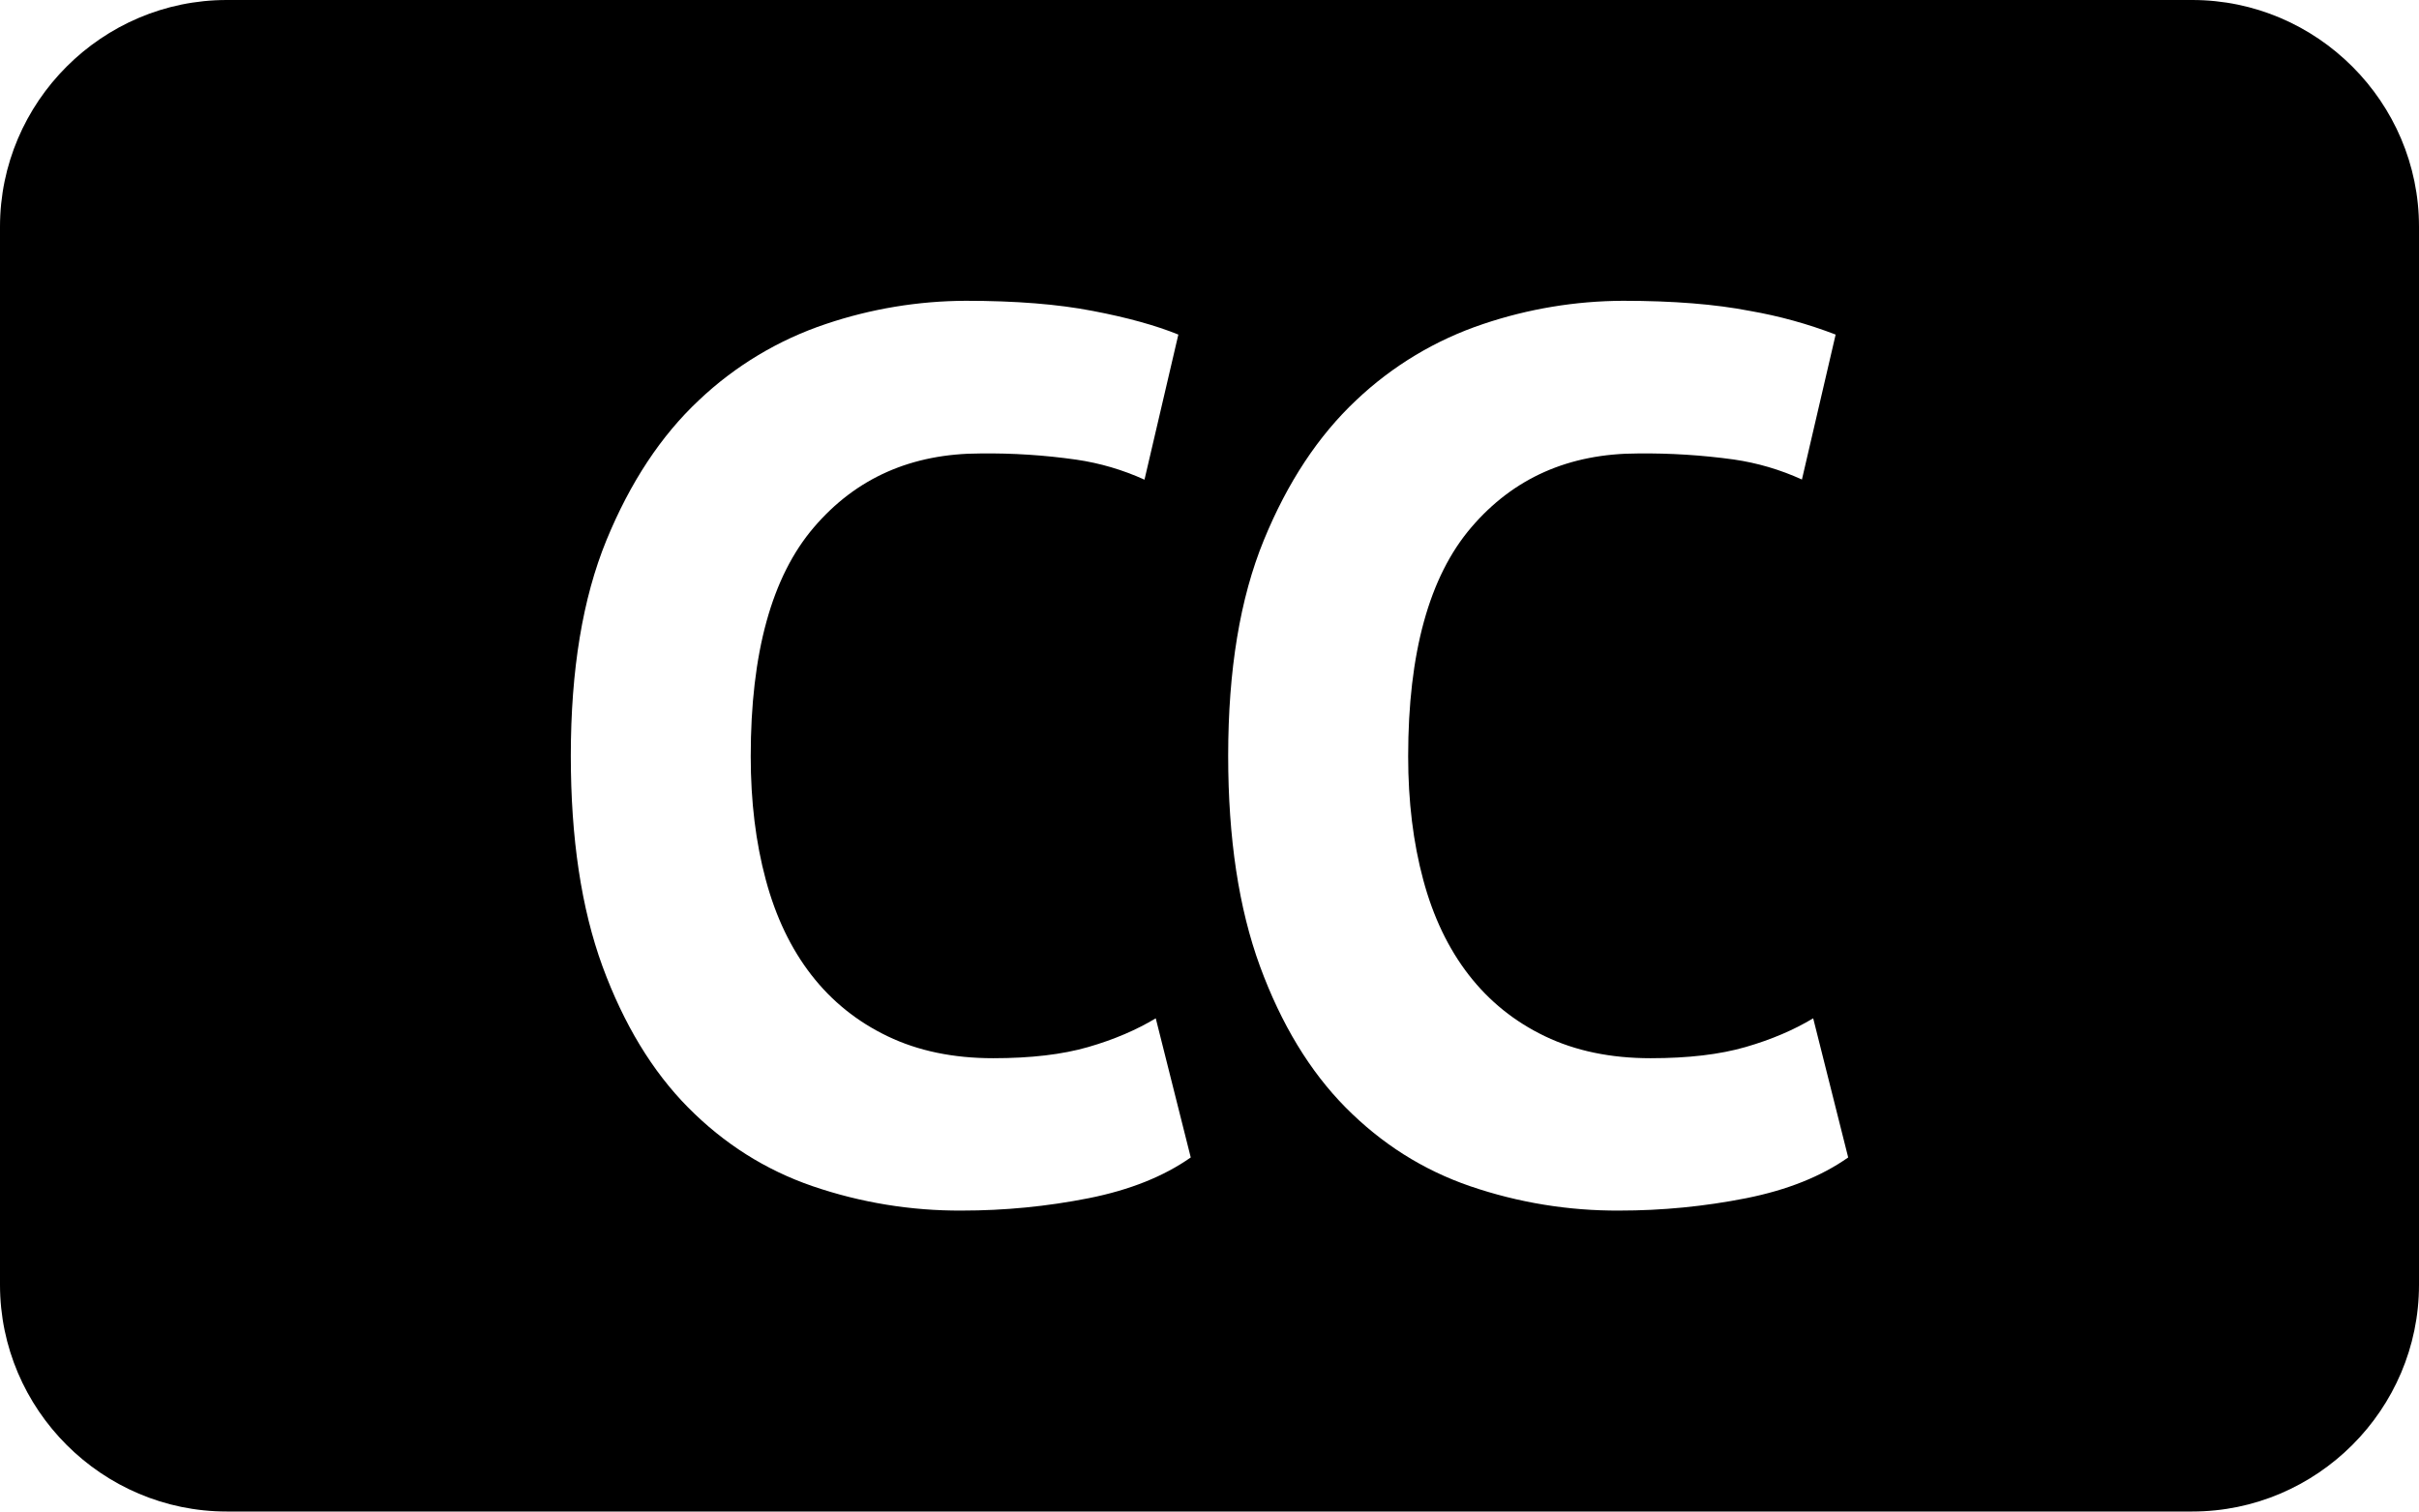
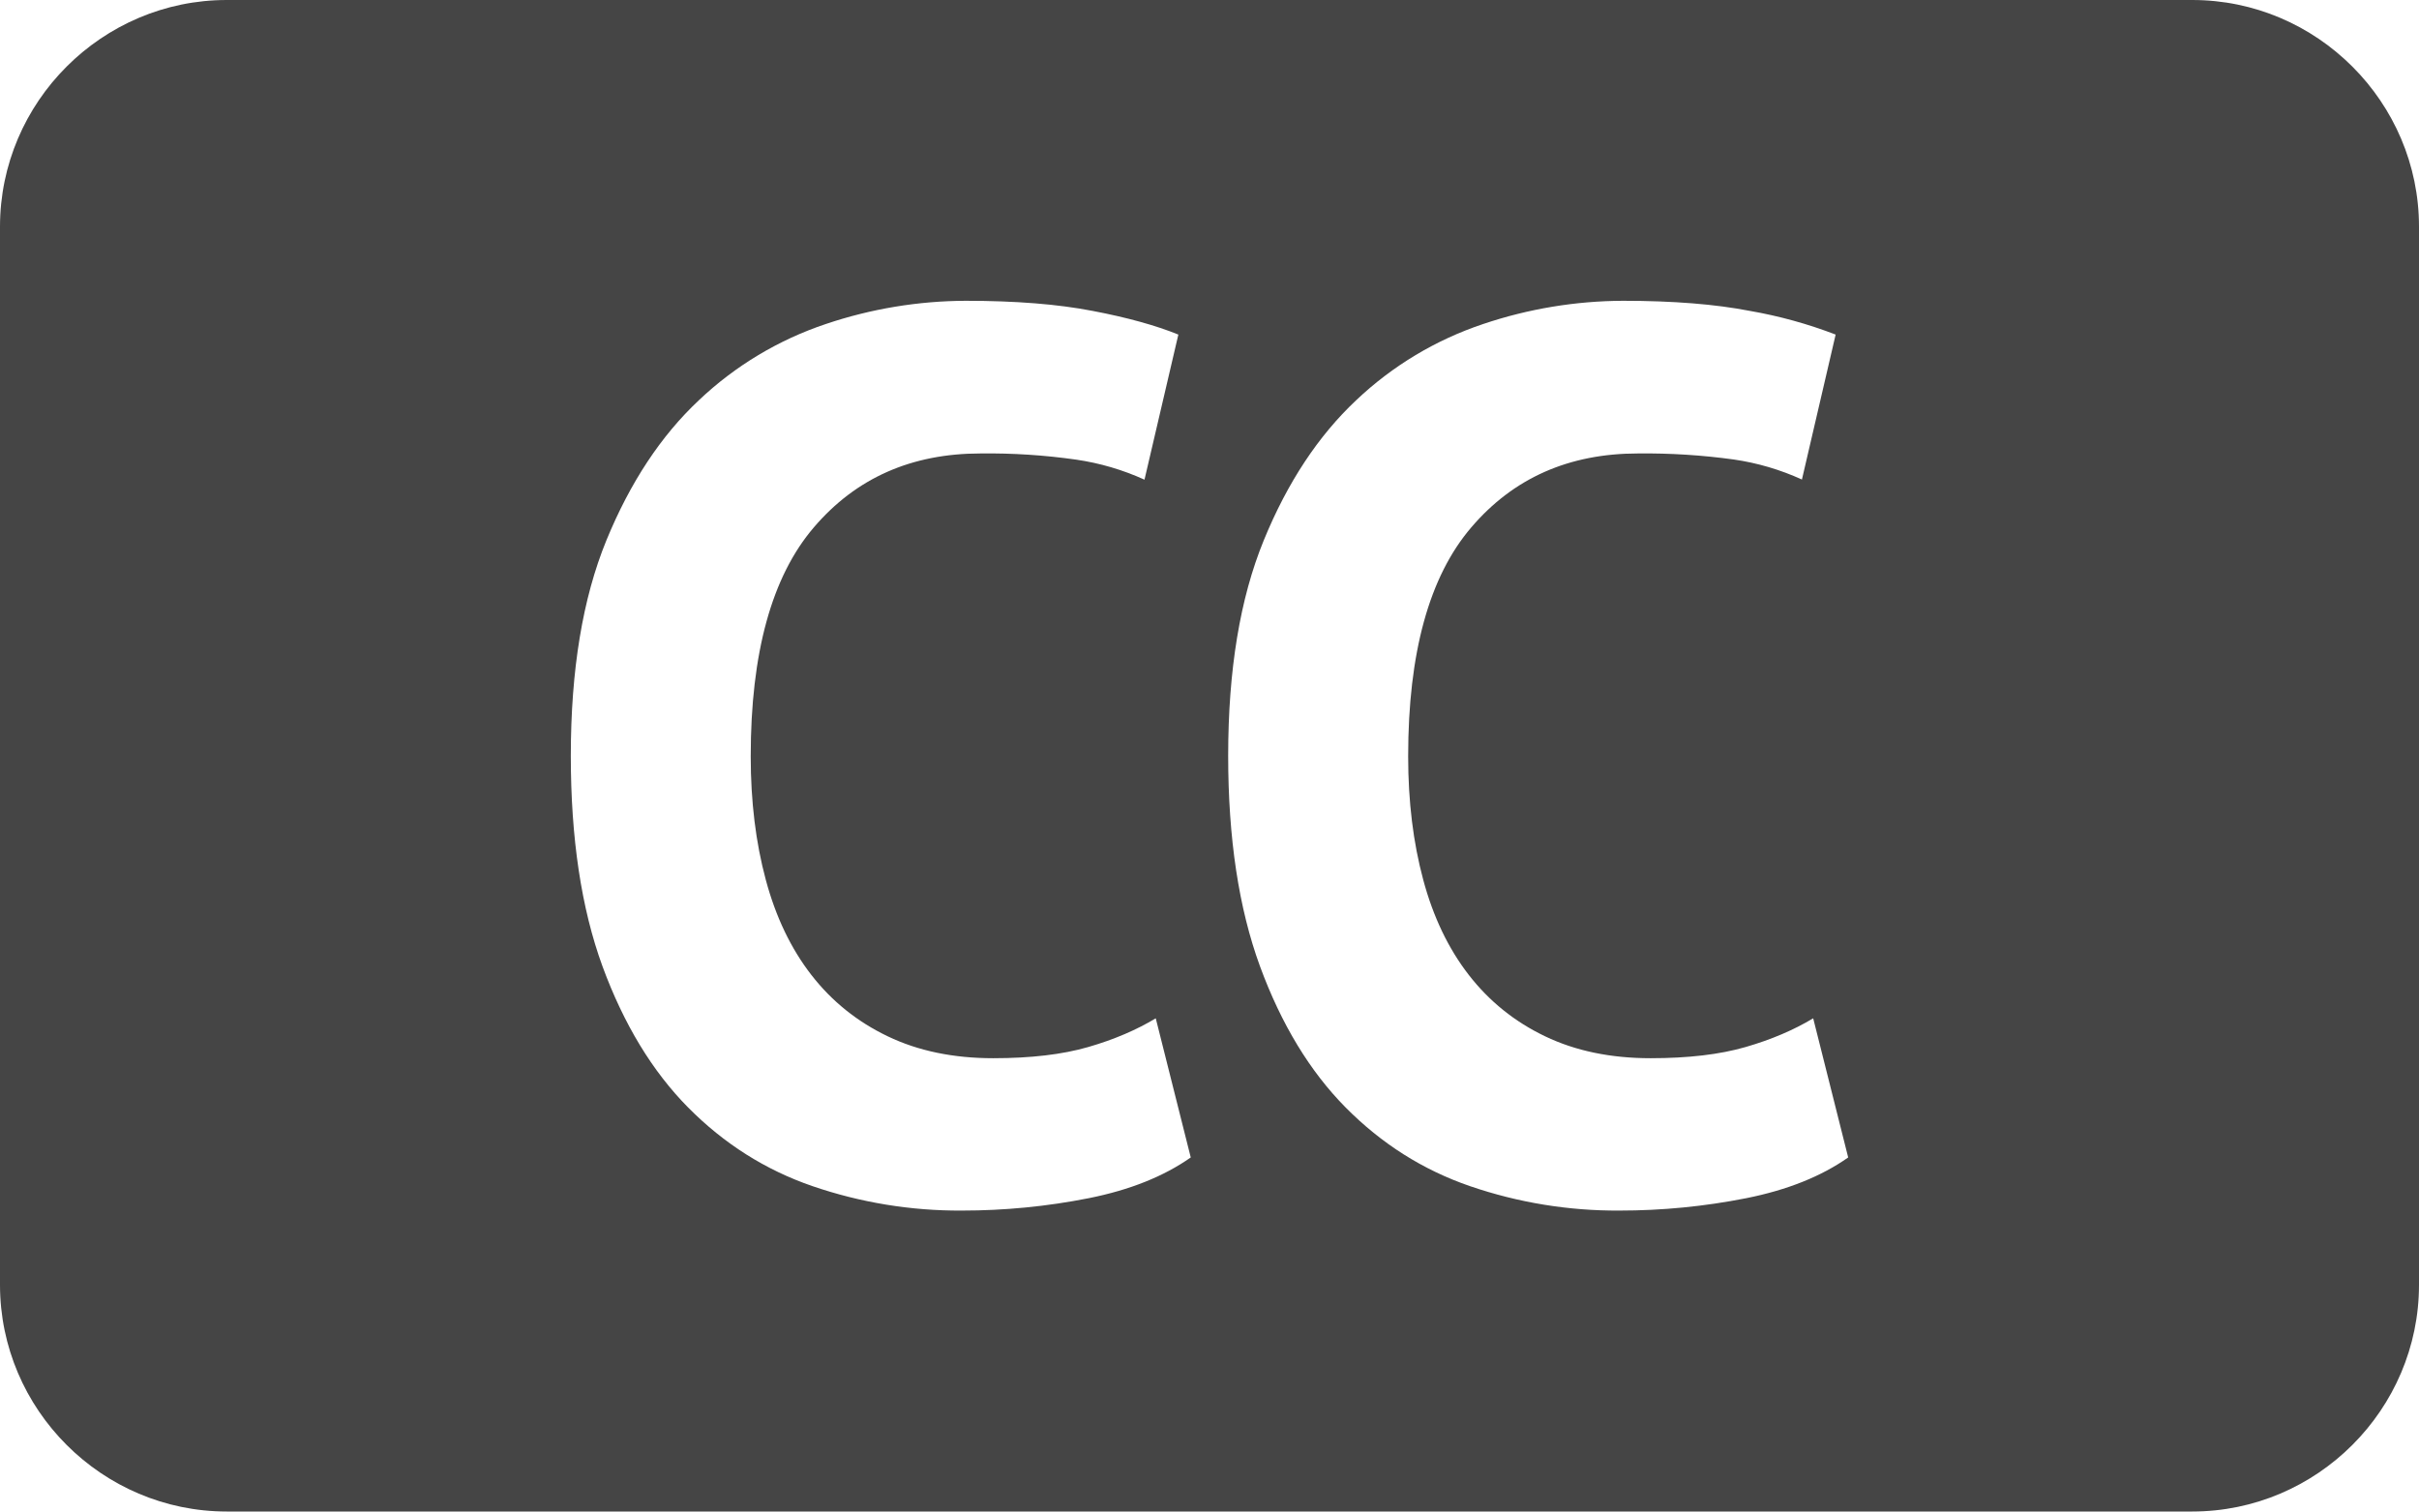
<svg xmlns="http://www.w3.org/2000/svg" version="1" width="32" height="20">
-   <path d="M29 0H3C1.35 0 0 1.35 0 3v14c0 1.65 1.35 3 3 3h26c1.65 0 3-1.35 3-3V3c0-1.65-1.35-3-3-3zM14.403 15.854a8.61 8.61 0 0 1-1.678.164 5.986 5.986 0 0 1-1.976-.323c-.623-.214-1.172-.562-1.646-1.041s-.852-1.103-1.133-1.868c-.28-.766-.419-1.695-.419-2.786 0-1.134.157-2.085.471-2.851.315-.768.723-1.384 1.224-1.854a4.53 4.53 0 0 1 1.679-1.008 5.86 5.86 0 0 1 1.852-.307c.66 0 1.22.045 1.678.134.457.087.835.192 1.133.313l-.448 1.92a3.332 3.332 0 0 0-.902-.265A8.244 8.244 0 0 0 12.973 6c-.915 0-1.649.325-2.206.977-.558.651-.836 1.663-.836 3.031 0 .598.067 1.142.199 1.632.132.493.334.913.603 1.26.271.349.607.619 1.01.812.402.193.867.29 1.396.29.496 0 .915-.049 1.257-.148.342-.099.639-.227.893-.38l.463 1.841c-.354.249-.803.43-1.349.539zm8.698 0a8.618 8.618 0 0 1-1.678.164 5.986 5.986 0 0 1-1.976-.323c-.623-.214-1.172-.562-1.646-1.041s-.852-1.103-1.133-1.868c-.281-.767-.421-1.695-.421-2.786 0-1.134.157-2.085.471-2.851.314-.768.723-1.384 1.223-1.854a4.526 4.526 0 0 1 1.68-1.008 5.858 5.858 0 0 1 1.851-.307c.661 0 1.221.045 1.678.134a6.05 6.05 0 0 1 1.133.313l-.446 1.918a3.314 3.314 0 0 0-.901-.265A8.569 8.569 0 0 0 21.67 6c-.915 0-1.649.325-2.206.977-.558.651-.836 1.663-.836 3.031 0 .598.067 1.142.199 1.632.132.493.334.913.603 1.26.271.349.606.619 1.009.812.402.193.868.29 1.396.29.497 0 .915-.049 1.257-.148.342-.099.64-.227.894-.38l.463 1.841c-.353.249-.803.43-1.348.539z" />
+   <path fill="#454545" d="M29 0H3C1.35 0 0 1.35 0 3v14c0 1.65 1.35 3 3 3h26c1.65 0 3-1.35 3-3V3c0-1.65-1.35-3-3-3zM14.403 15.854a8.61 8.61 0 0 1-1.678.164 5.986 5.986 0 0 1-1.976-.323c-.623-.214-1.172-.562-1.646-1.041s-.852-1.103-1.133-1.868c-.28-.766-.419-1.695-.419-2.786 0-1.134.157-2.085.471-2.851.315-.768.723-1.384 1.224-1.854a4.53 4.53 0 0 1 1.679-1.008 5.86 5.86 0 0 1 1.852-.307c.66 0 1.22.045 1.678.134.457.087.835.192 1.133.313l-.448 1.92a3.332 3.332 0 0 0-.902-.265A8.244 8.244 0 0 0 12.973 6c-.915 0-1.649.325-2.206.977-.558.651-.836 1.663-.836 3.031 0 .598.067 1.142.199 1.632.132.493.334.913.603 1.26.271.349.607.619 1.01.812.402.193.867.29 1.396.29.496 0 .915-.049 1.257-.148.342-.099.639-.227.893-.38l.463 1.841c-.354.249-.803.43-1.349.539zm8.698 0a8.618 8.618 0 0 1-1.678.164 5.986 5.986 0 0 1-1.976-.323c-.623-.214-1.172-.562-1.646-1.041s-.852-1.103-1.133-1.868c-.281-.767-.421-1.695-.421-2.786 0-1.134.157-2.085.471-2.851.314-.768.723-1.384 1.223-1.854a4.526 4.526 0 0 1 1.68-1.008 5.858 5.858 0 0 1 1.851-.307c.661 0 1.221.045 1.678.134a6.05 6.05 0 0 1 1.133.313l-.446 1.918a3.314 3.314 0 0 0-.901-.265A8.569 8.569 0 0 0 21.67 6c-.915 0-1.649.325-2.206.977-.558.651-.836 1.663-.836 3.031 0 .598.067 1.142.199 1.632.132.493.334.913.603 1.26.271.349.606.619 1.009.812.402.193.868.29 1.396.29.497 0 .915-.049 1.257-.148.342-.099.64-.227.894-.38l.463 1.841c-.353.249-.803.43-1.348.539z" />
</svg>
